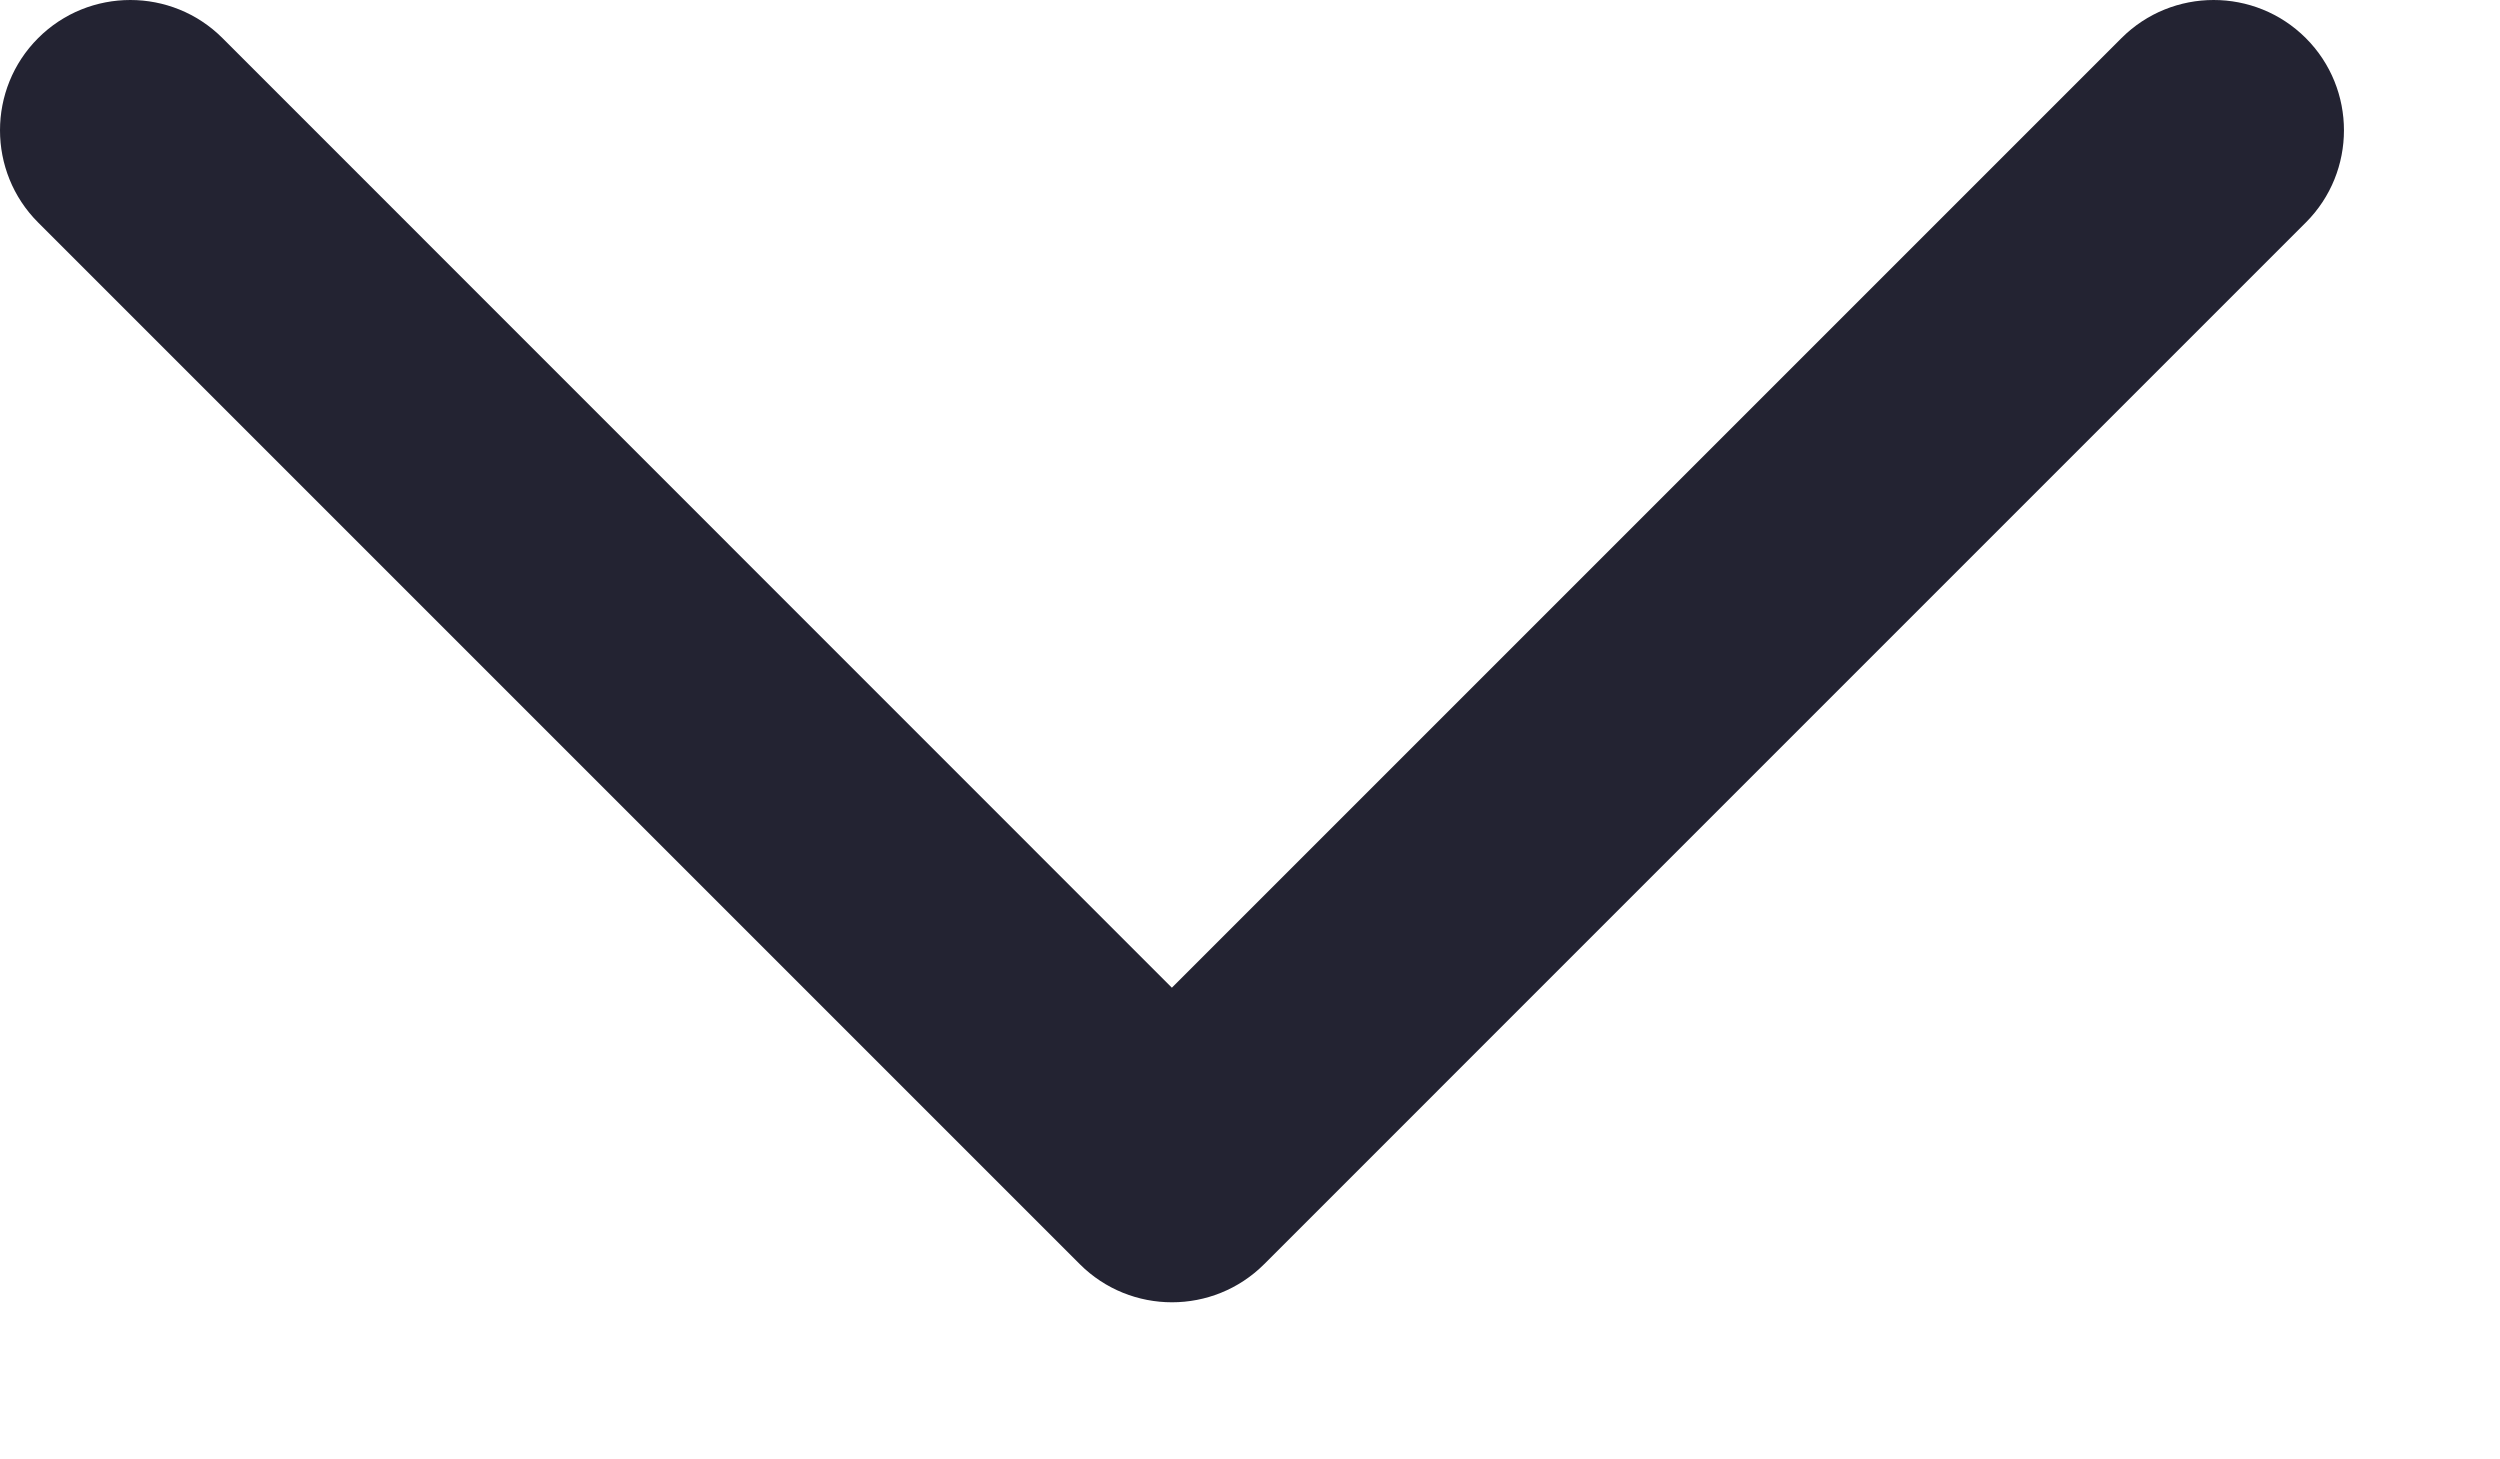
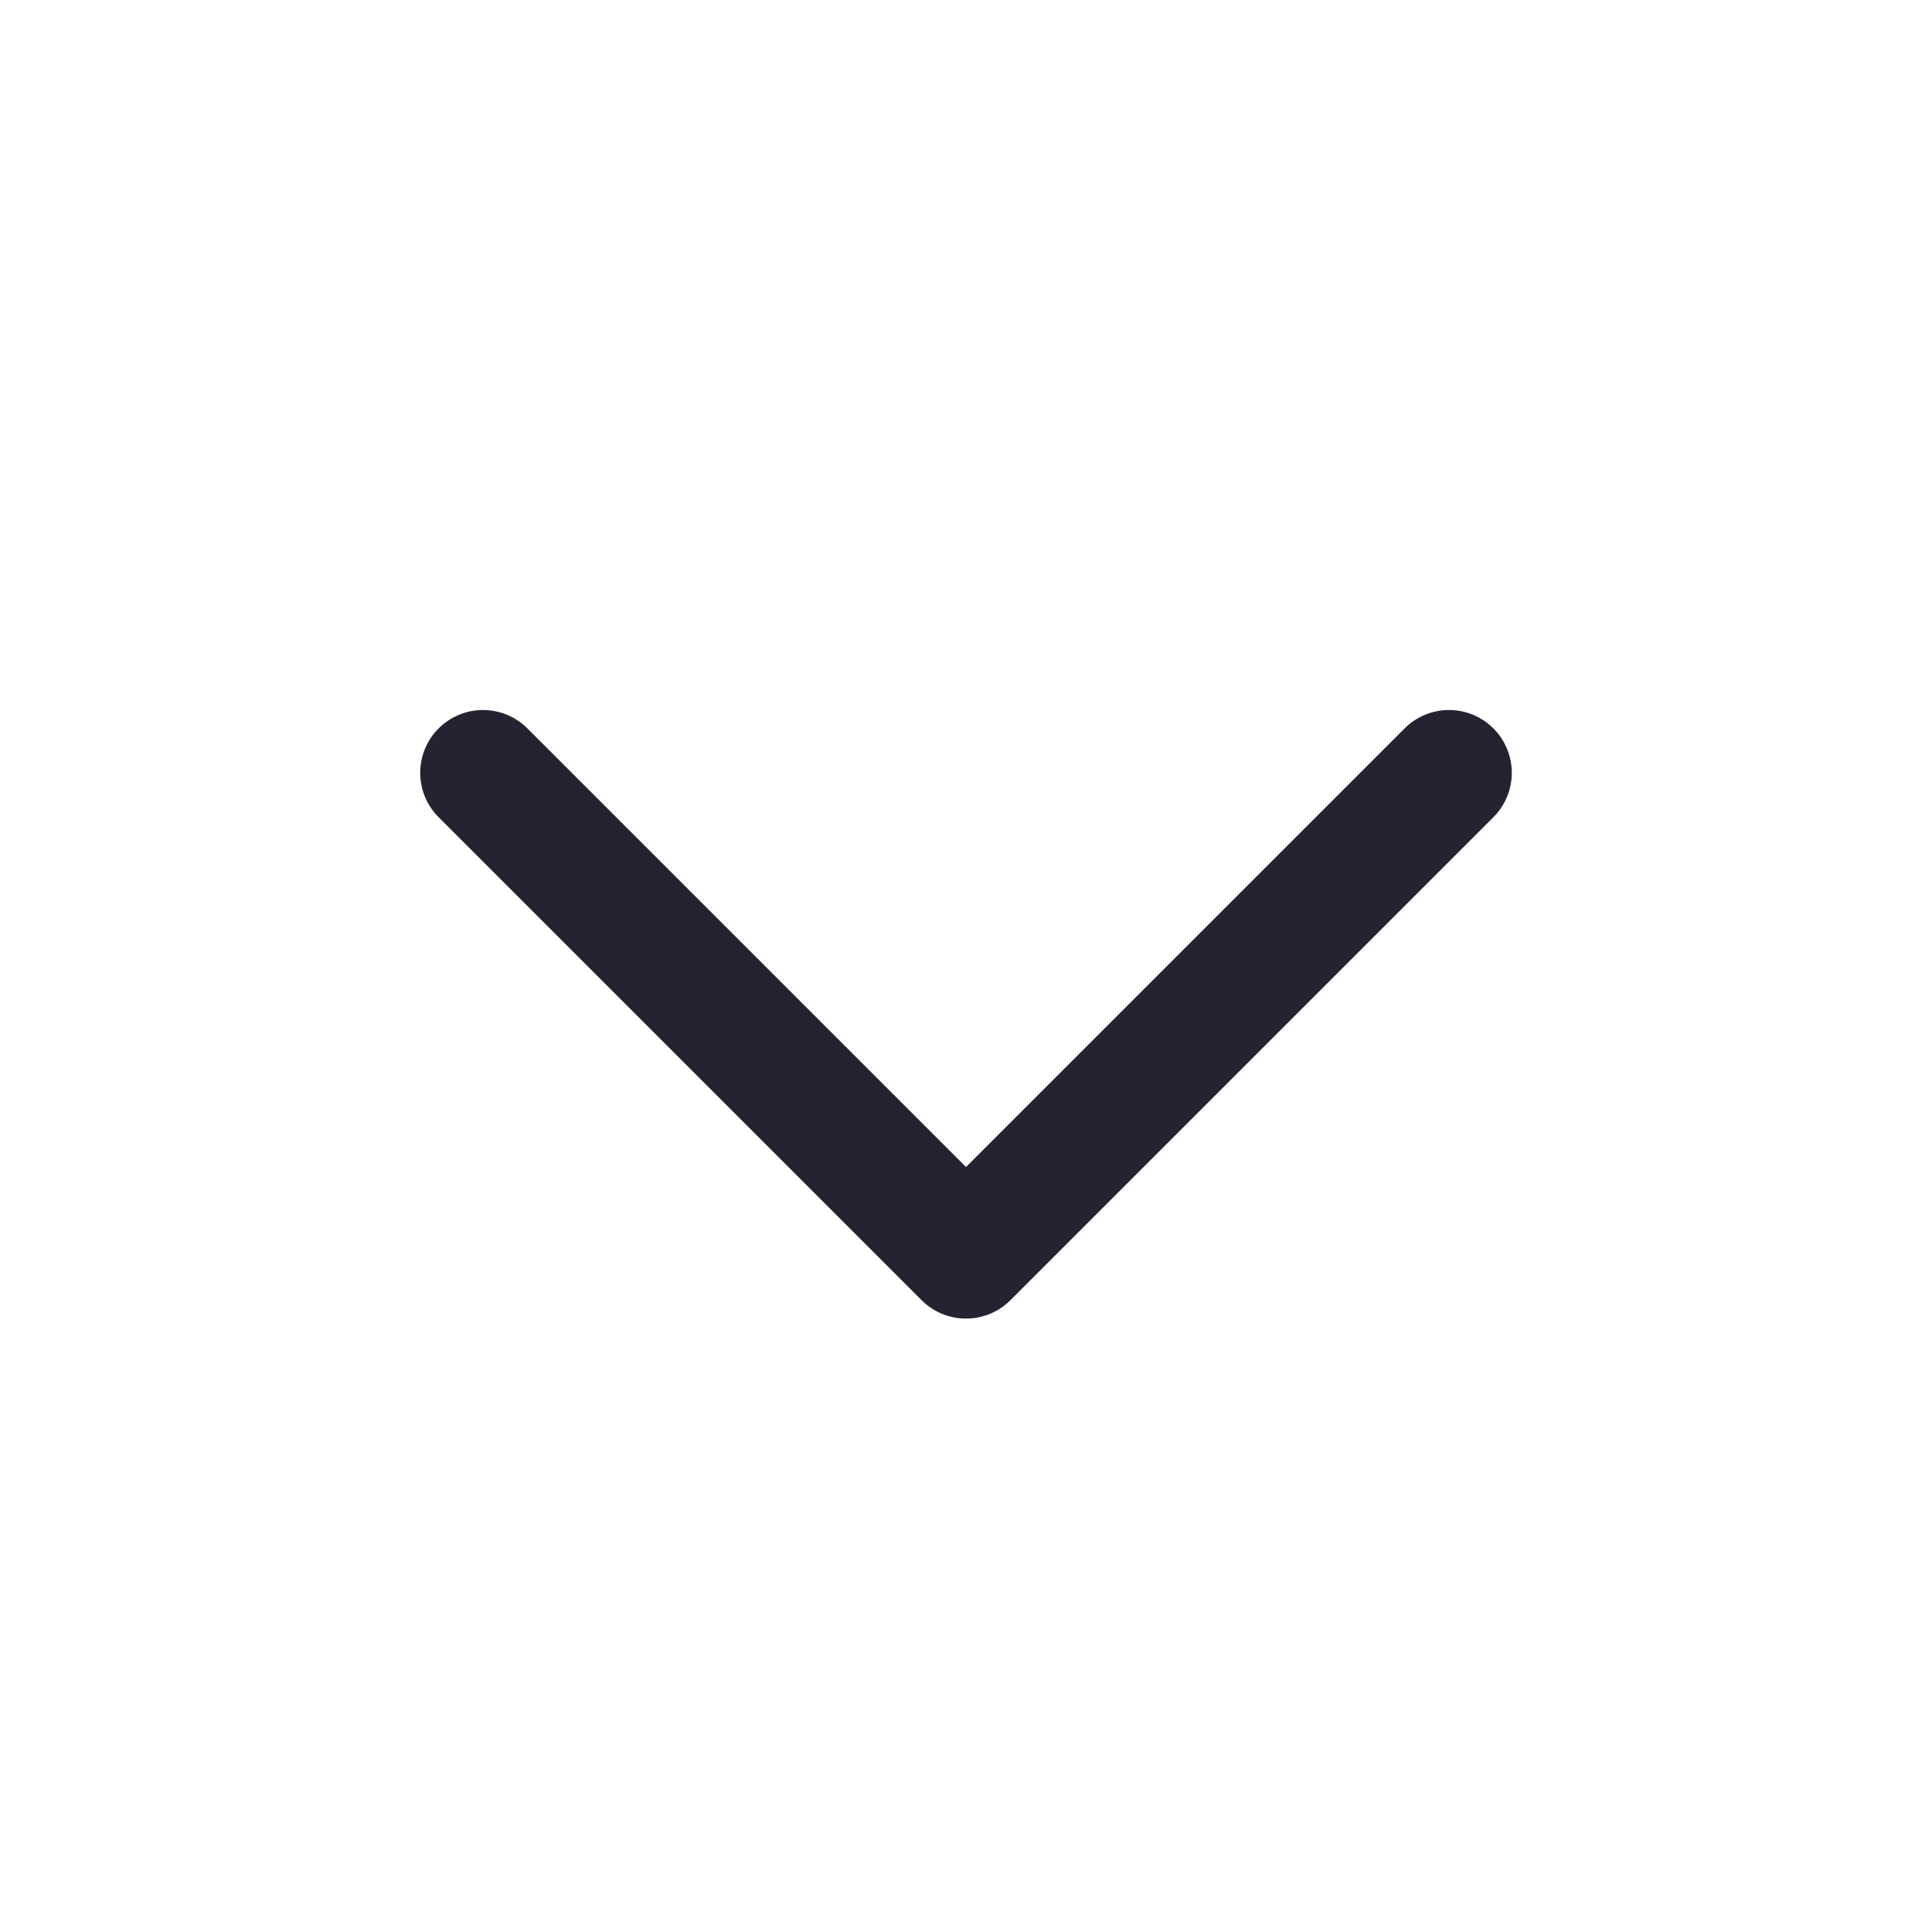
- <svg xmlns="http://www.w3.org/2000/svg" width="12" height="7" viewBox="0 0 12 7" fill="none">
-   <path fill="#232332" d="M10.183 0.183C10.427 -0.061 10.824 -0.061 11.068 0.183C11.312 0.427 11.312 0.824 11.068 1.068L6.068 6.068C5.824 6.312 5.427 6.312 5.183 6.068L0.183 1.068C-0.061 0.824 -0.061 0.427 0.183 0.183C0.427 -0.061 0.824 -0.061 1.068 0.183L5.625 4.741L10.183 0.183Z" />
+ <svg xmlns="http://www.w3.org/2000/svg" preserveAspectRatio="none" overflow="visible" style="display: block;" width="20" height="20" viewBox="0 0 20 20" fill="none">
+   <g id="Icons/Regular/chevron-down">
+     <path id="Icon_svg" d="M5 8L10 13L15 8" stroke-width="1.3" stroke-linecap="round" stroke-linejoin="round" stroke="#232332" />
+   </g>
</svg>
